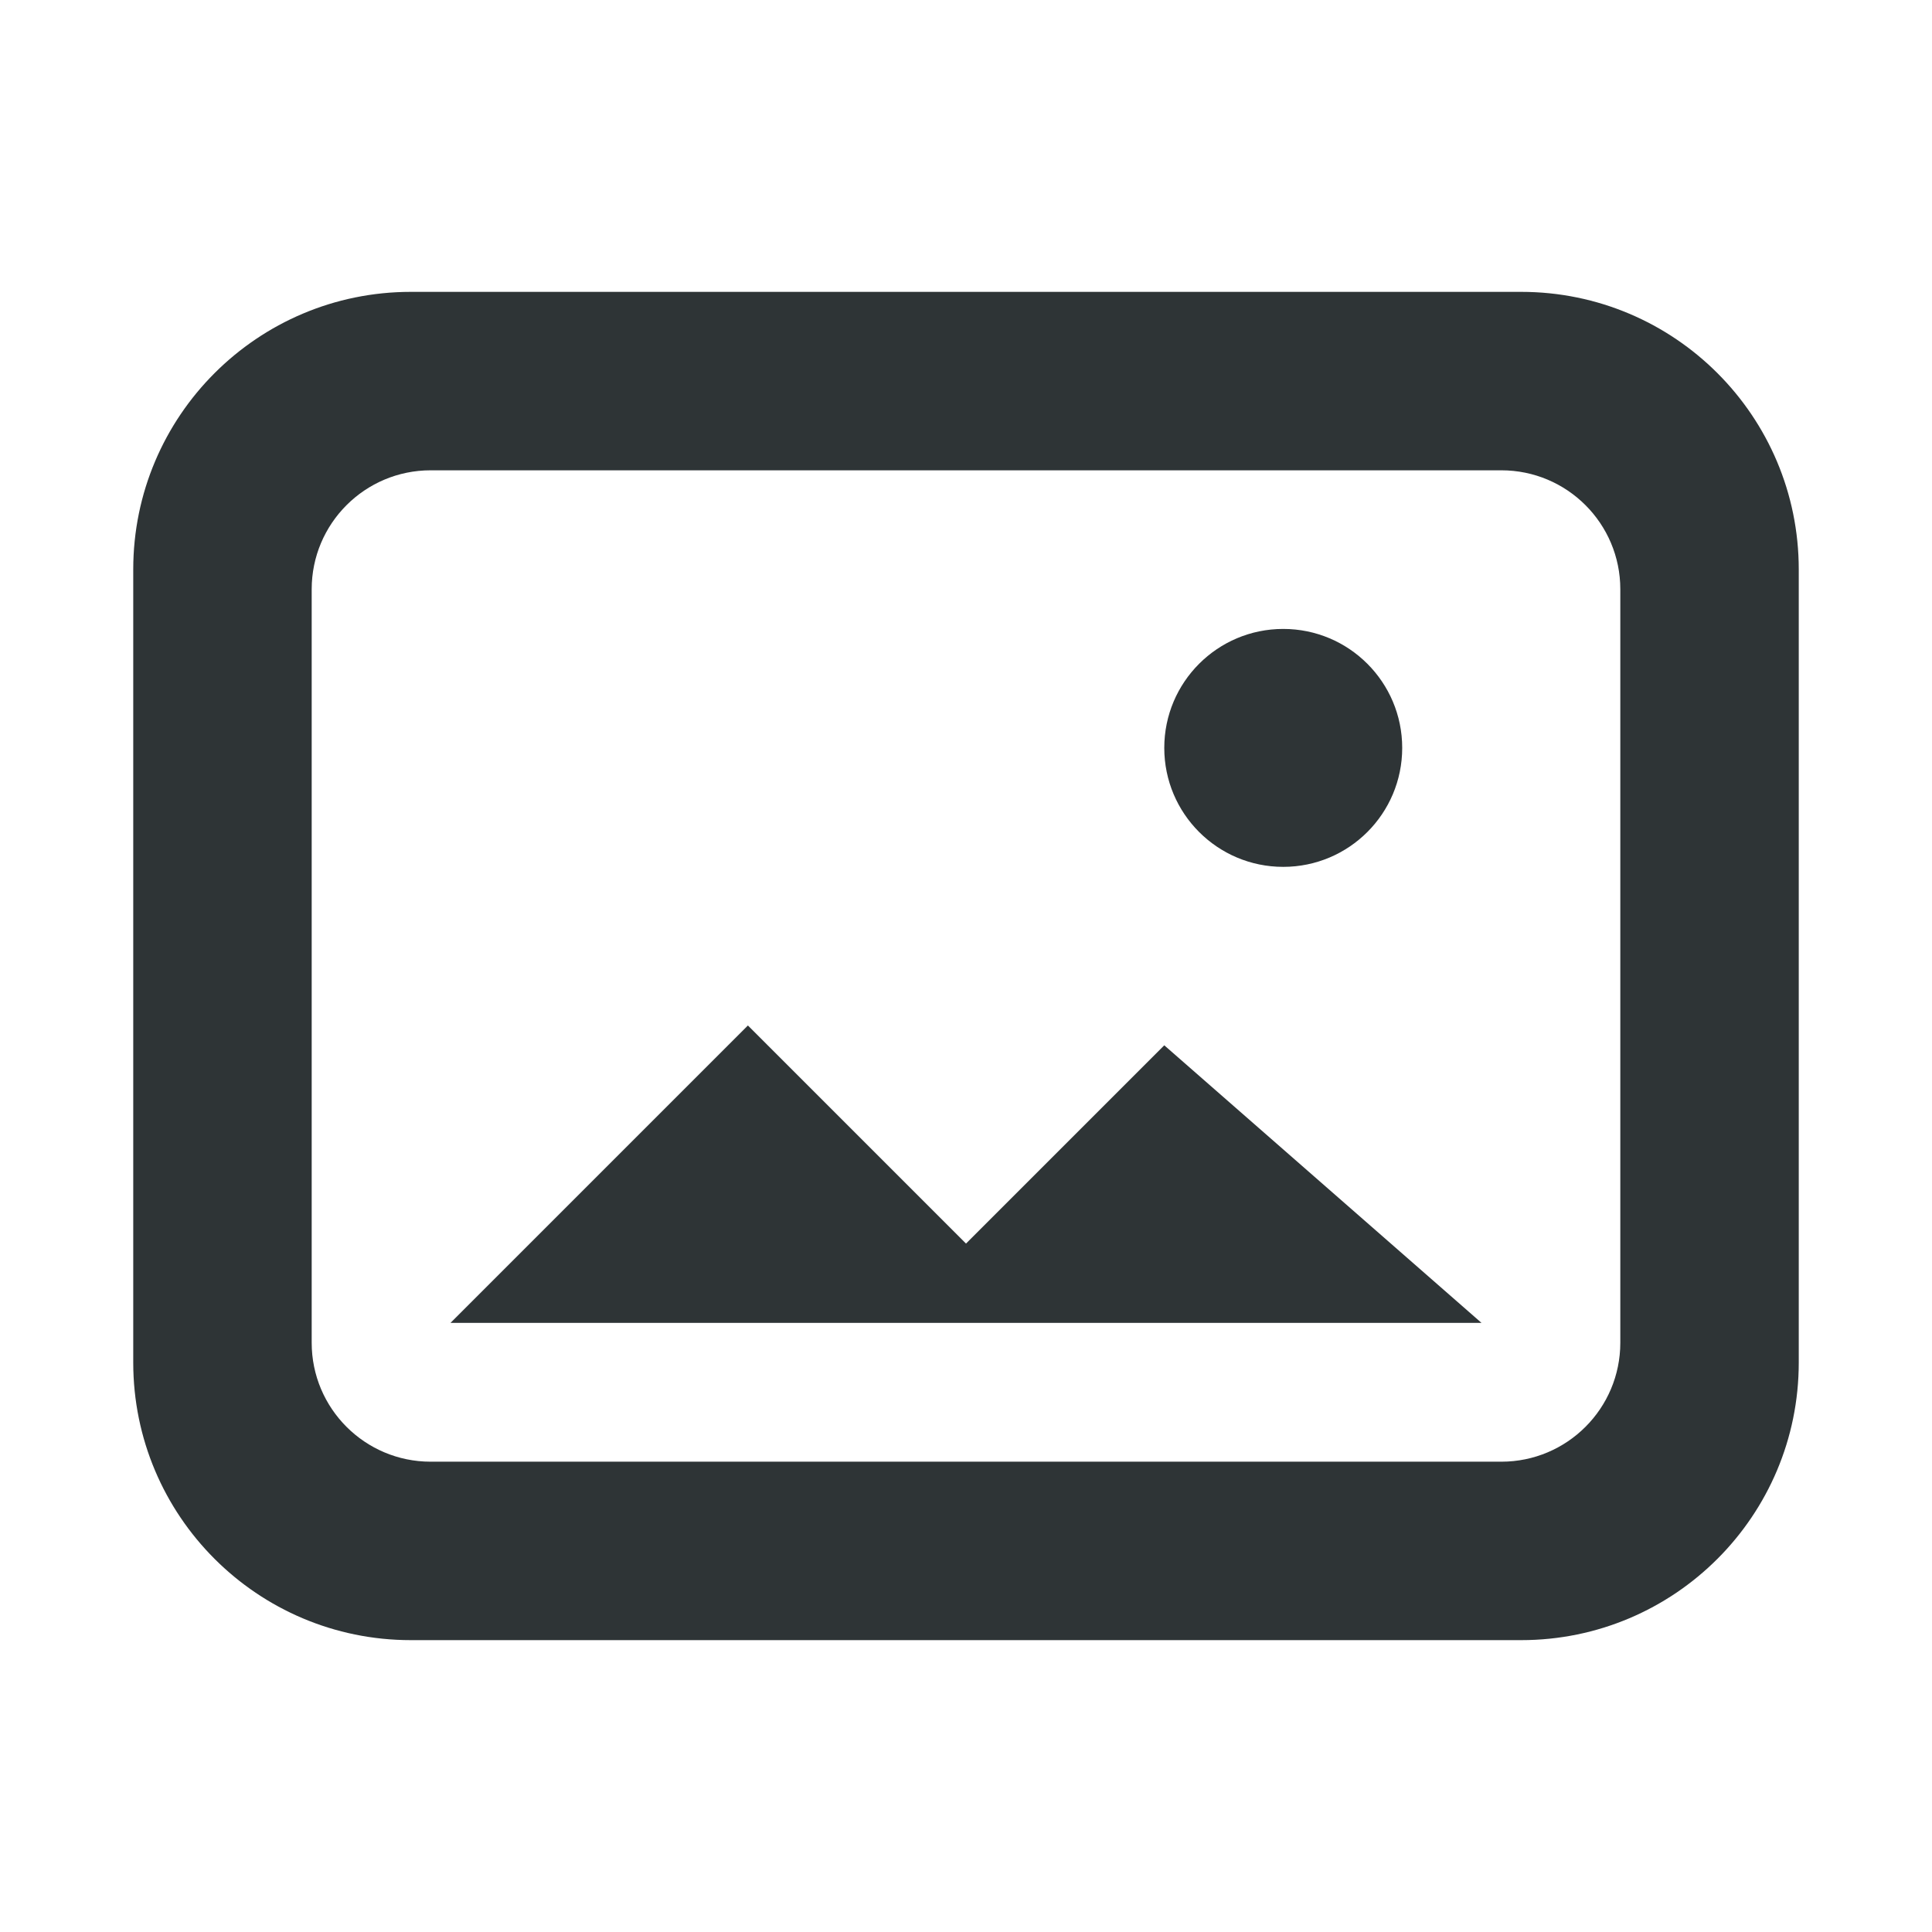
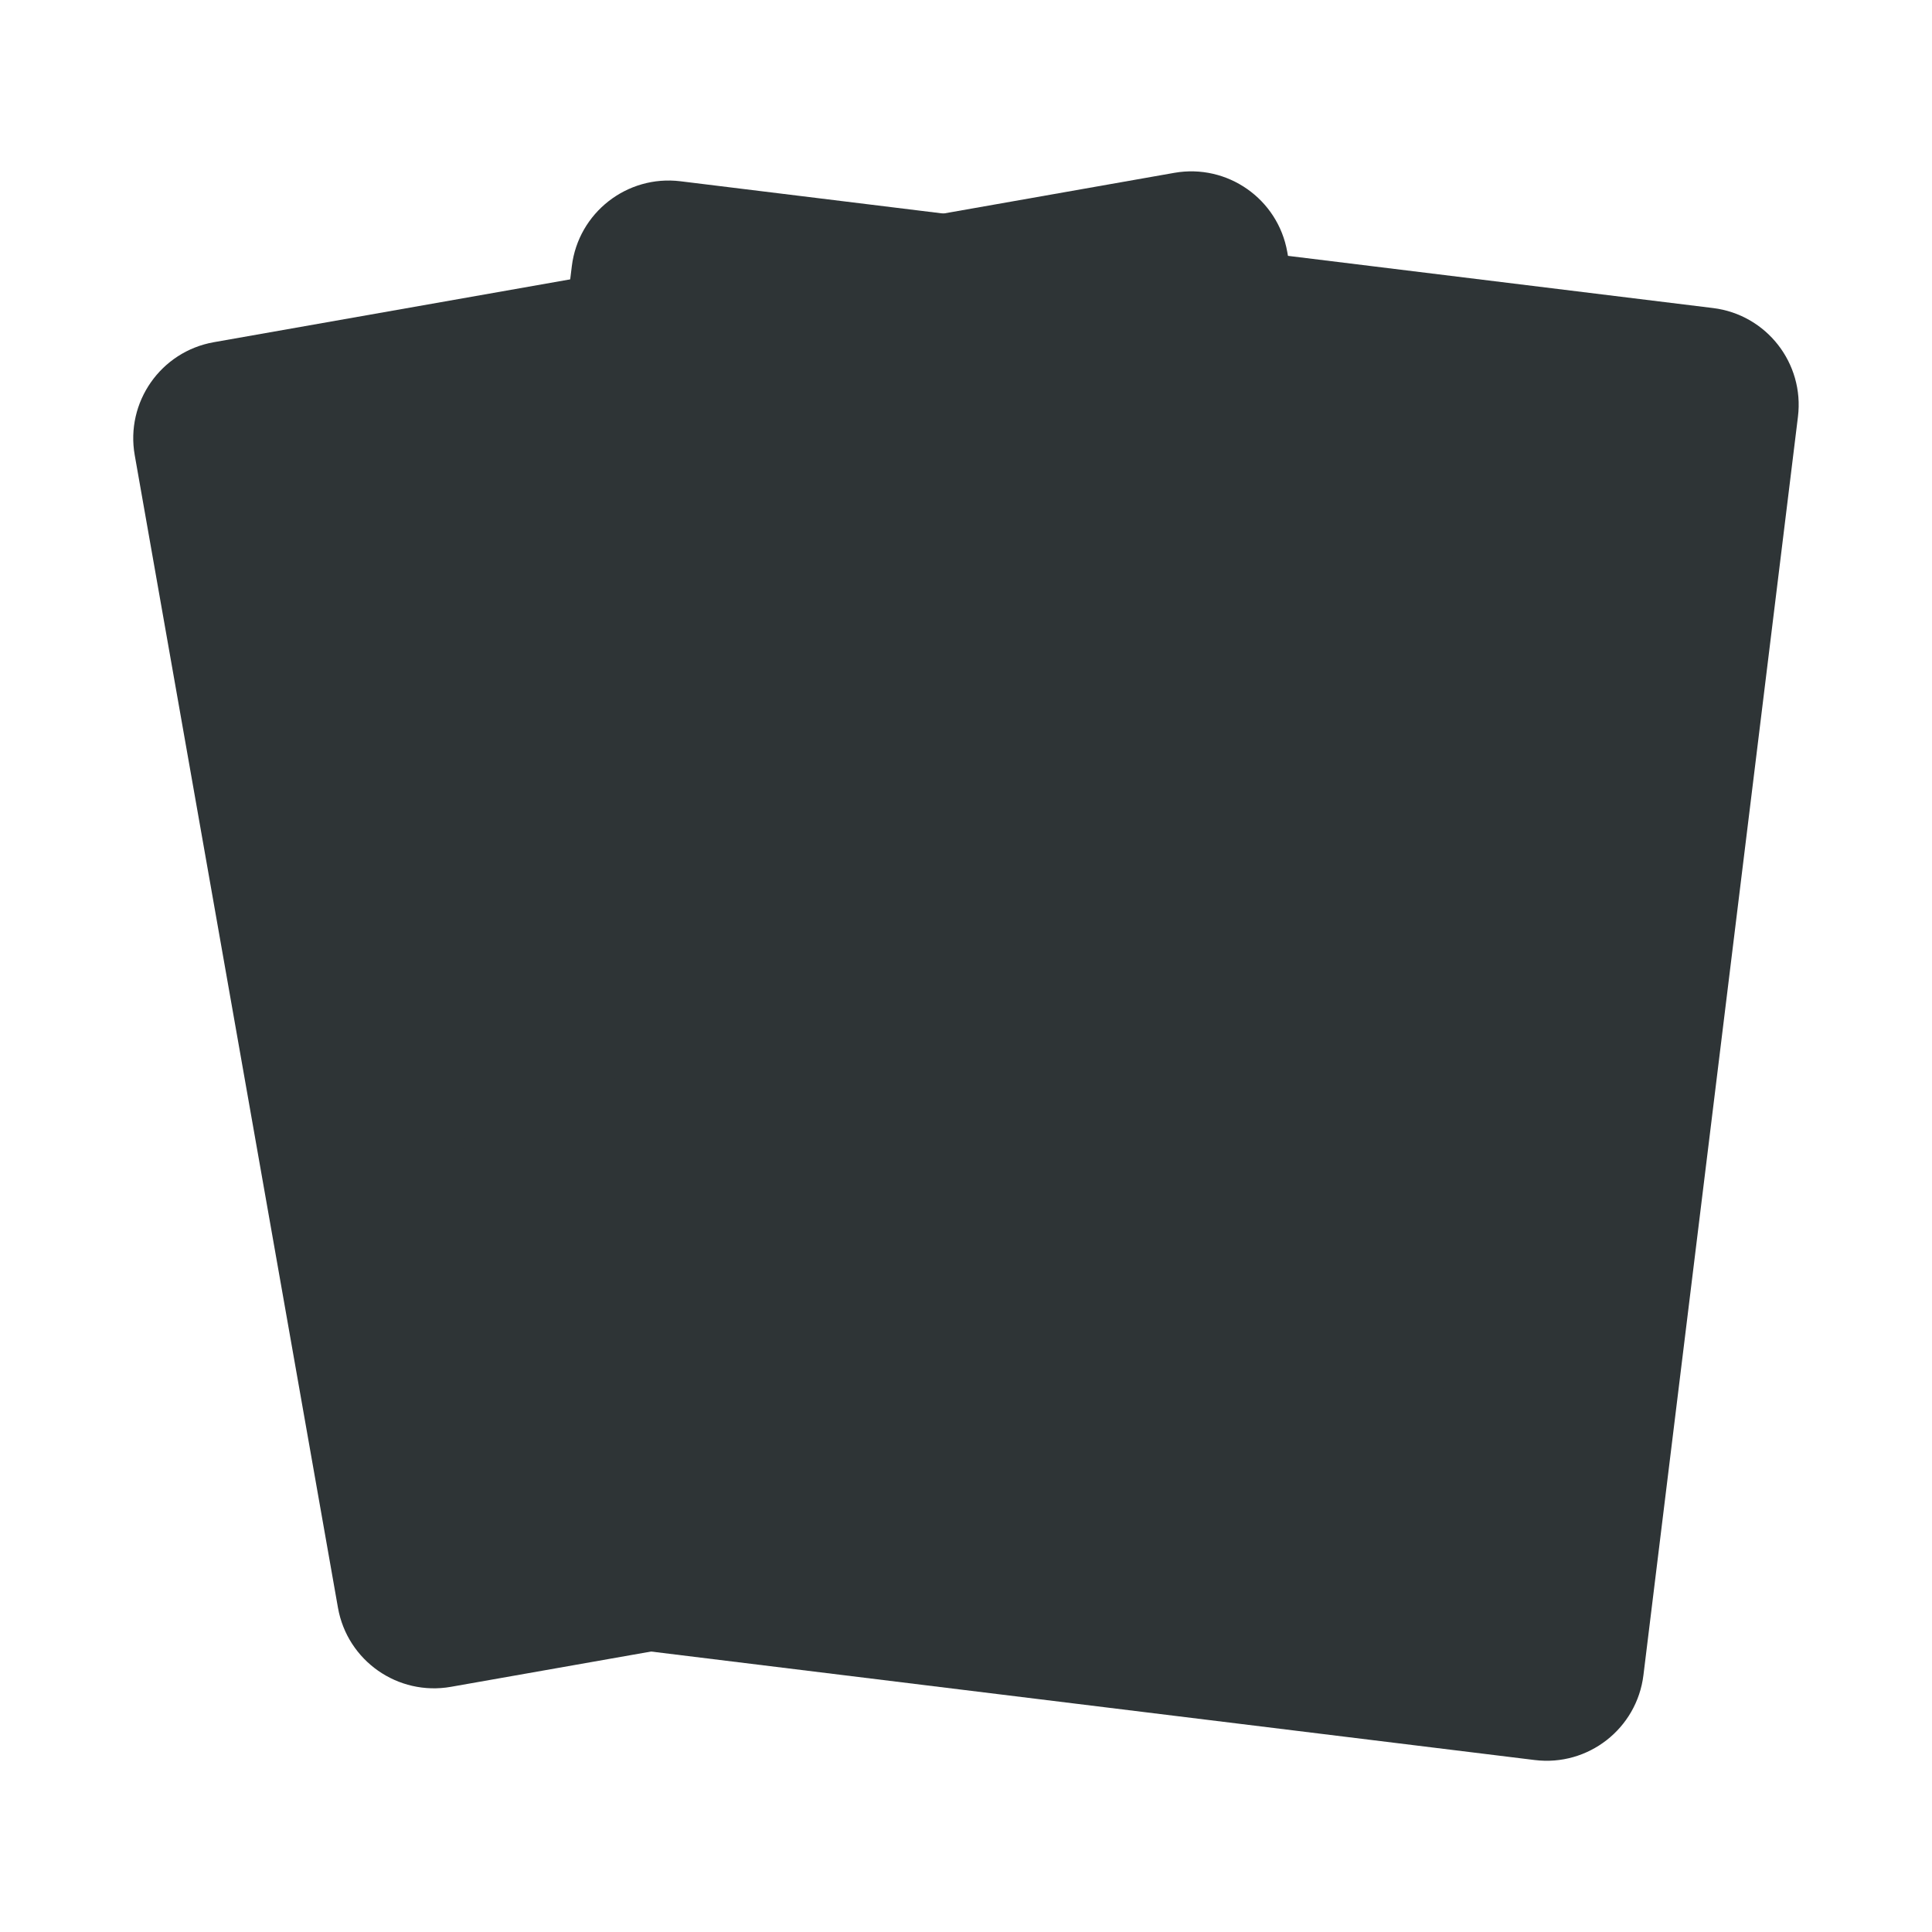
- <svg xmlns="http://www.w3.org/2000/svg" width="16" height="16" viewBox="7.64 7.64 48.72 48.72" fill="#2e3436">
-   <path fill-rule="evenodd" d="M18 15H46A7 7 0 0 1 53 22V42A7 7 0 0 1 46 49H18A7 7 0 0 1 11 42V22A7 7 0 0 1 18 15ZM18.5 19.5A3 3 0 0 0 15.5 22.5V41.5A3 3 0 0 0 18.5 44.5H45.5A3 3 0 0 0 48.5 41.5V22.5A3 3 0 0 0 45.5 19.5Z" />
-   <path class="success" d="M19 41L26.5 33.5L32 39L37 34L45 41Z" />
-   <circle class="success" cx="40" cy="26.5" r="3" />
+ <svg xmlns="http://www.w3.org/2000/svg" width="16" height="16" viewBox="2.86 4.76 59.43 59.43" fill="#2e3436">
+   <rect class="success" x="10" y="12" width="36" height="42" rx="3" transform="rotate(-10 30 34)" />
+   <rect x="18" y="12" width="38" height="45" rx="3" transform="rotate(7 36 34)" />
+   <circle class="success" cx="44" cy="24" r="4" transform="rotate(7 36 34)" />
+   <path class="success" d="M22 46v-6l9-9 7 7 4-4 10 10v2Z" transform="rotate(7 36 34)" />
</svg>
